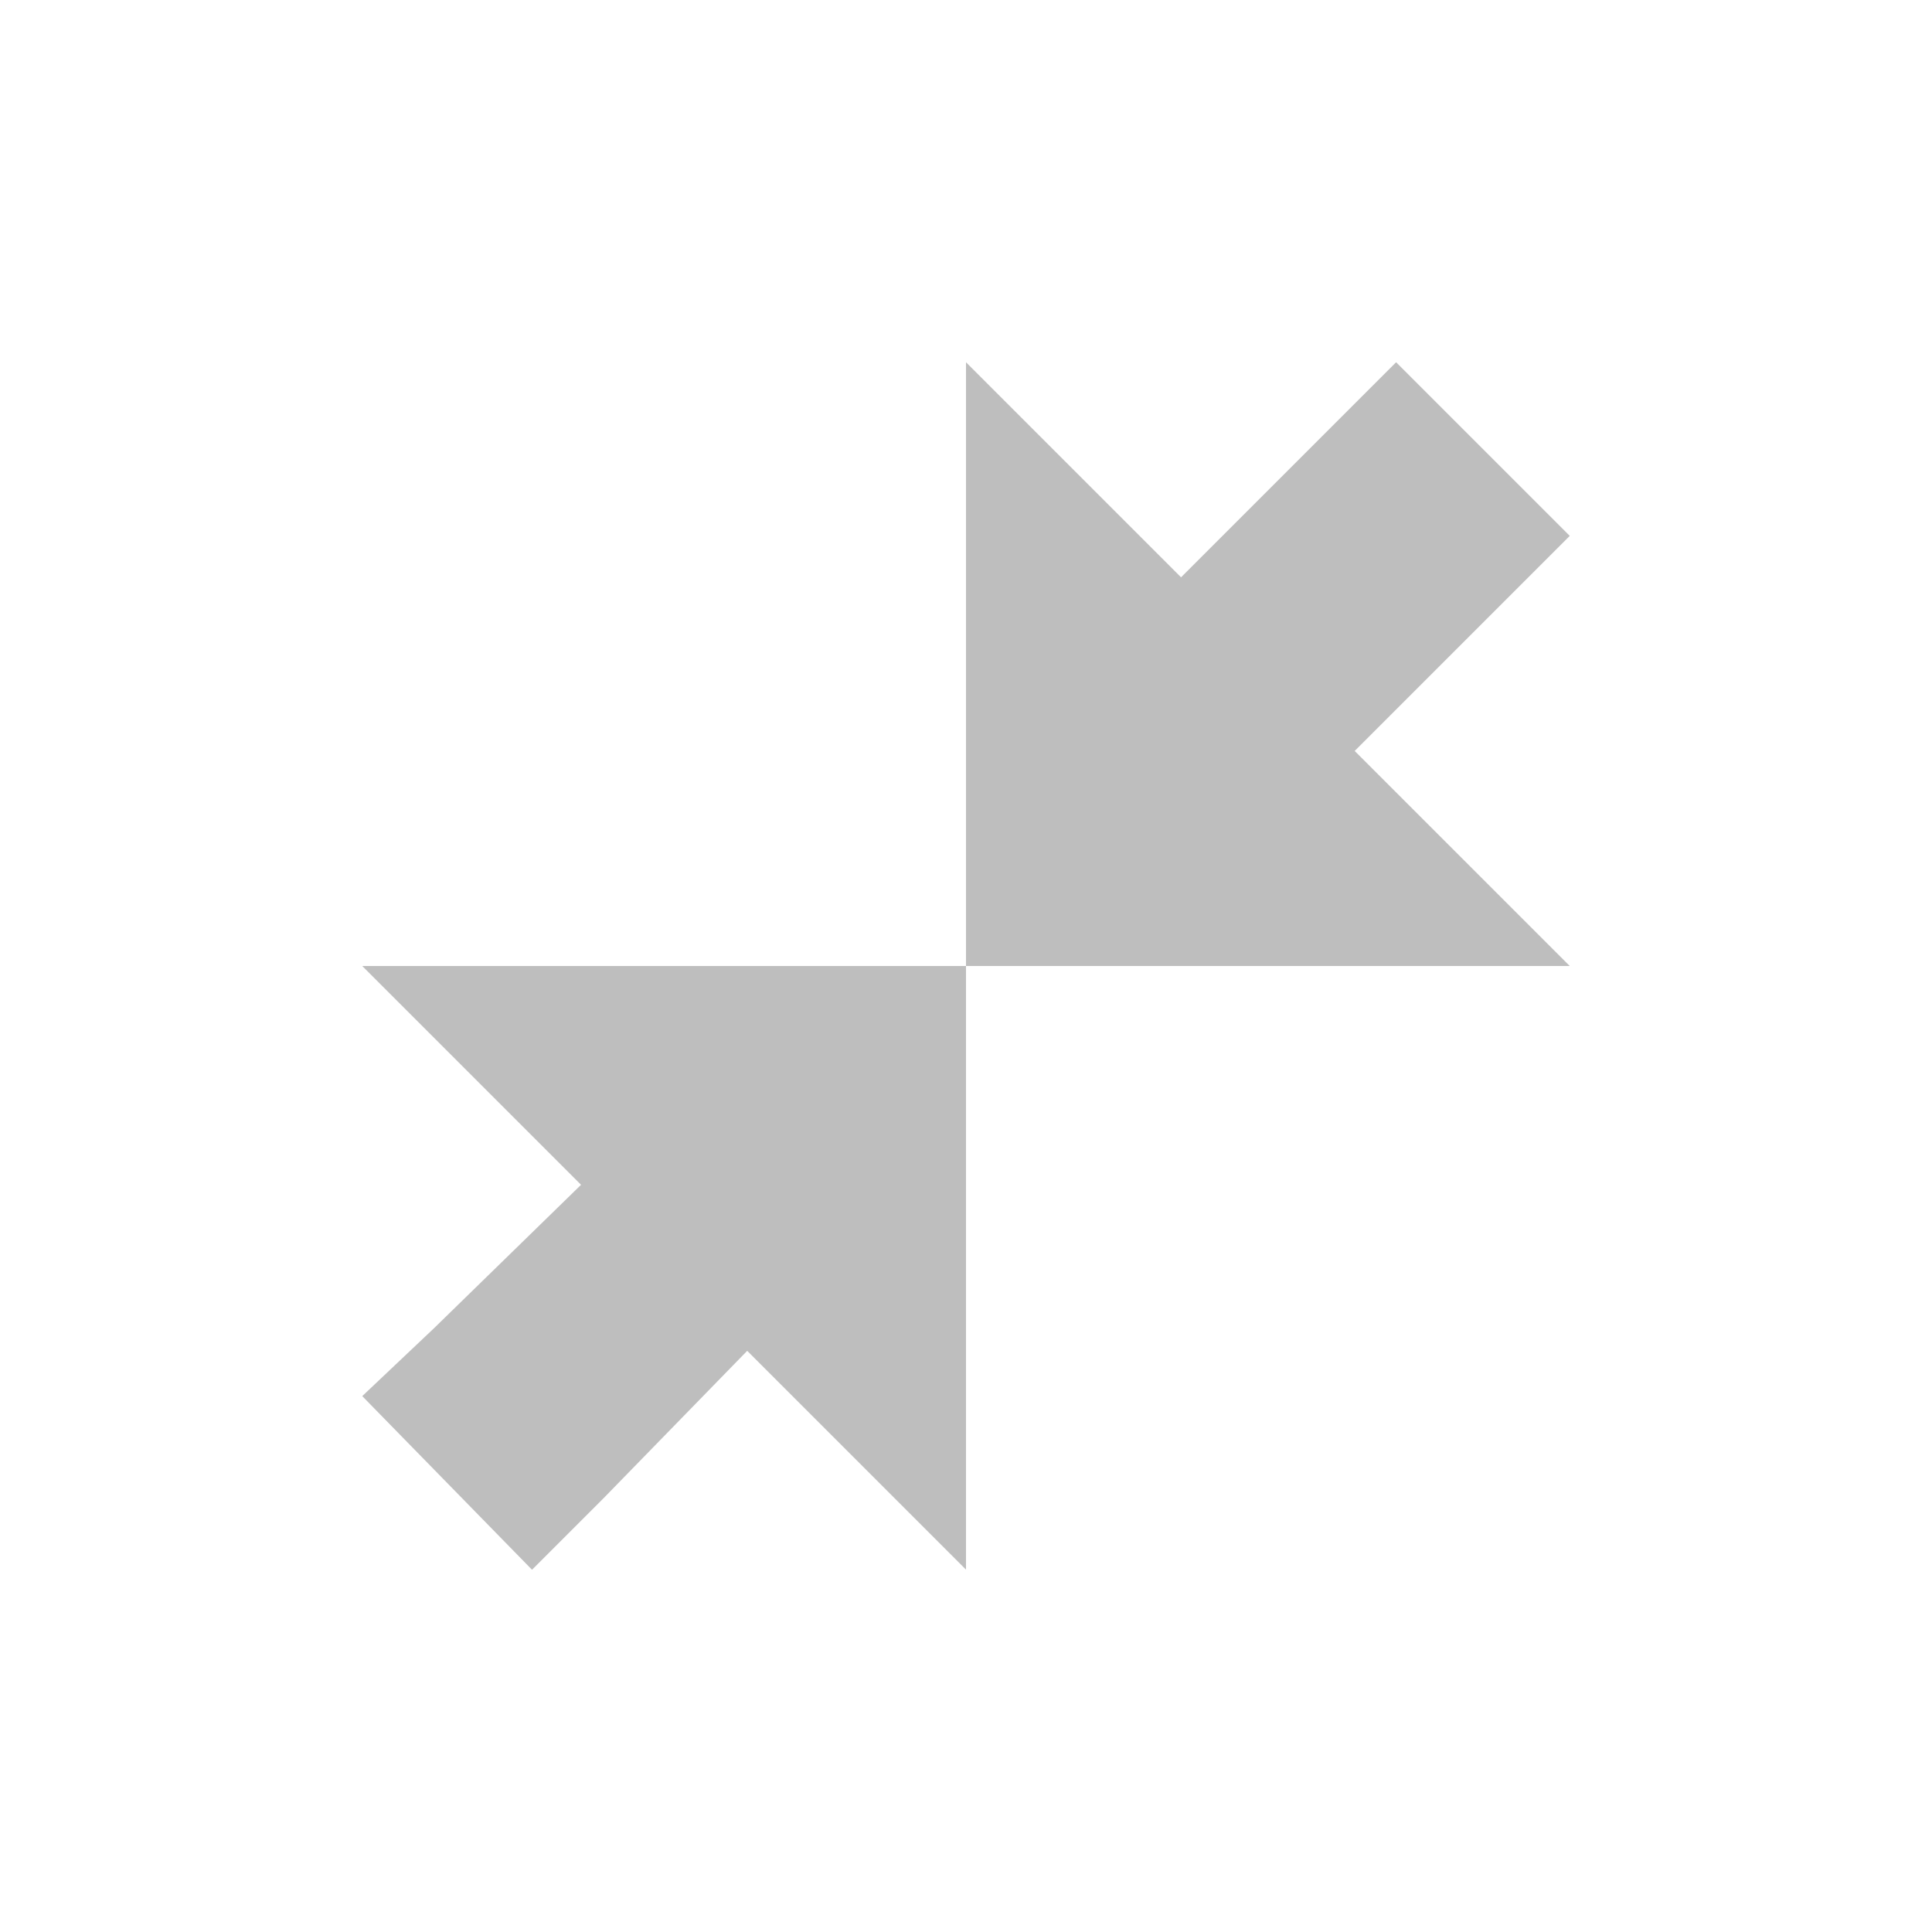
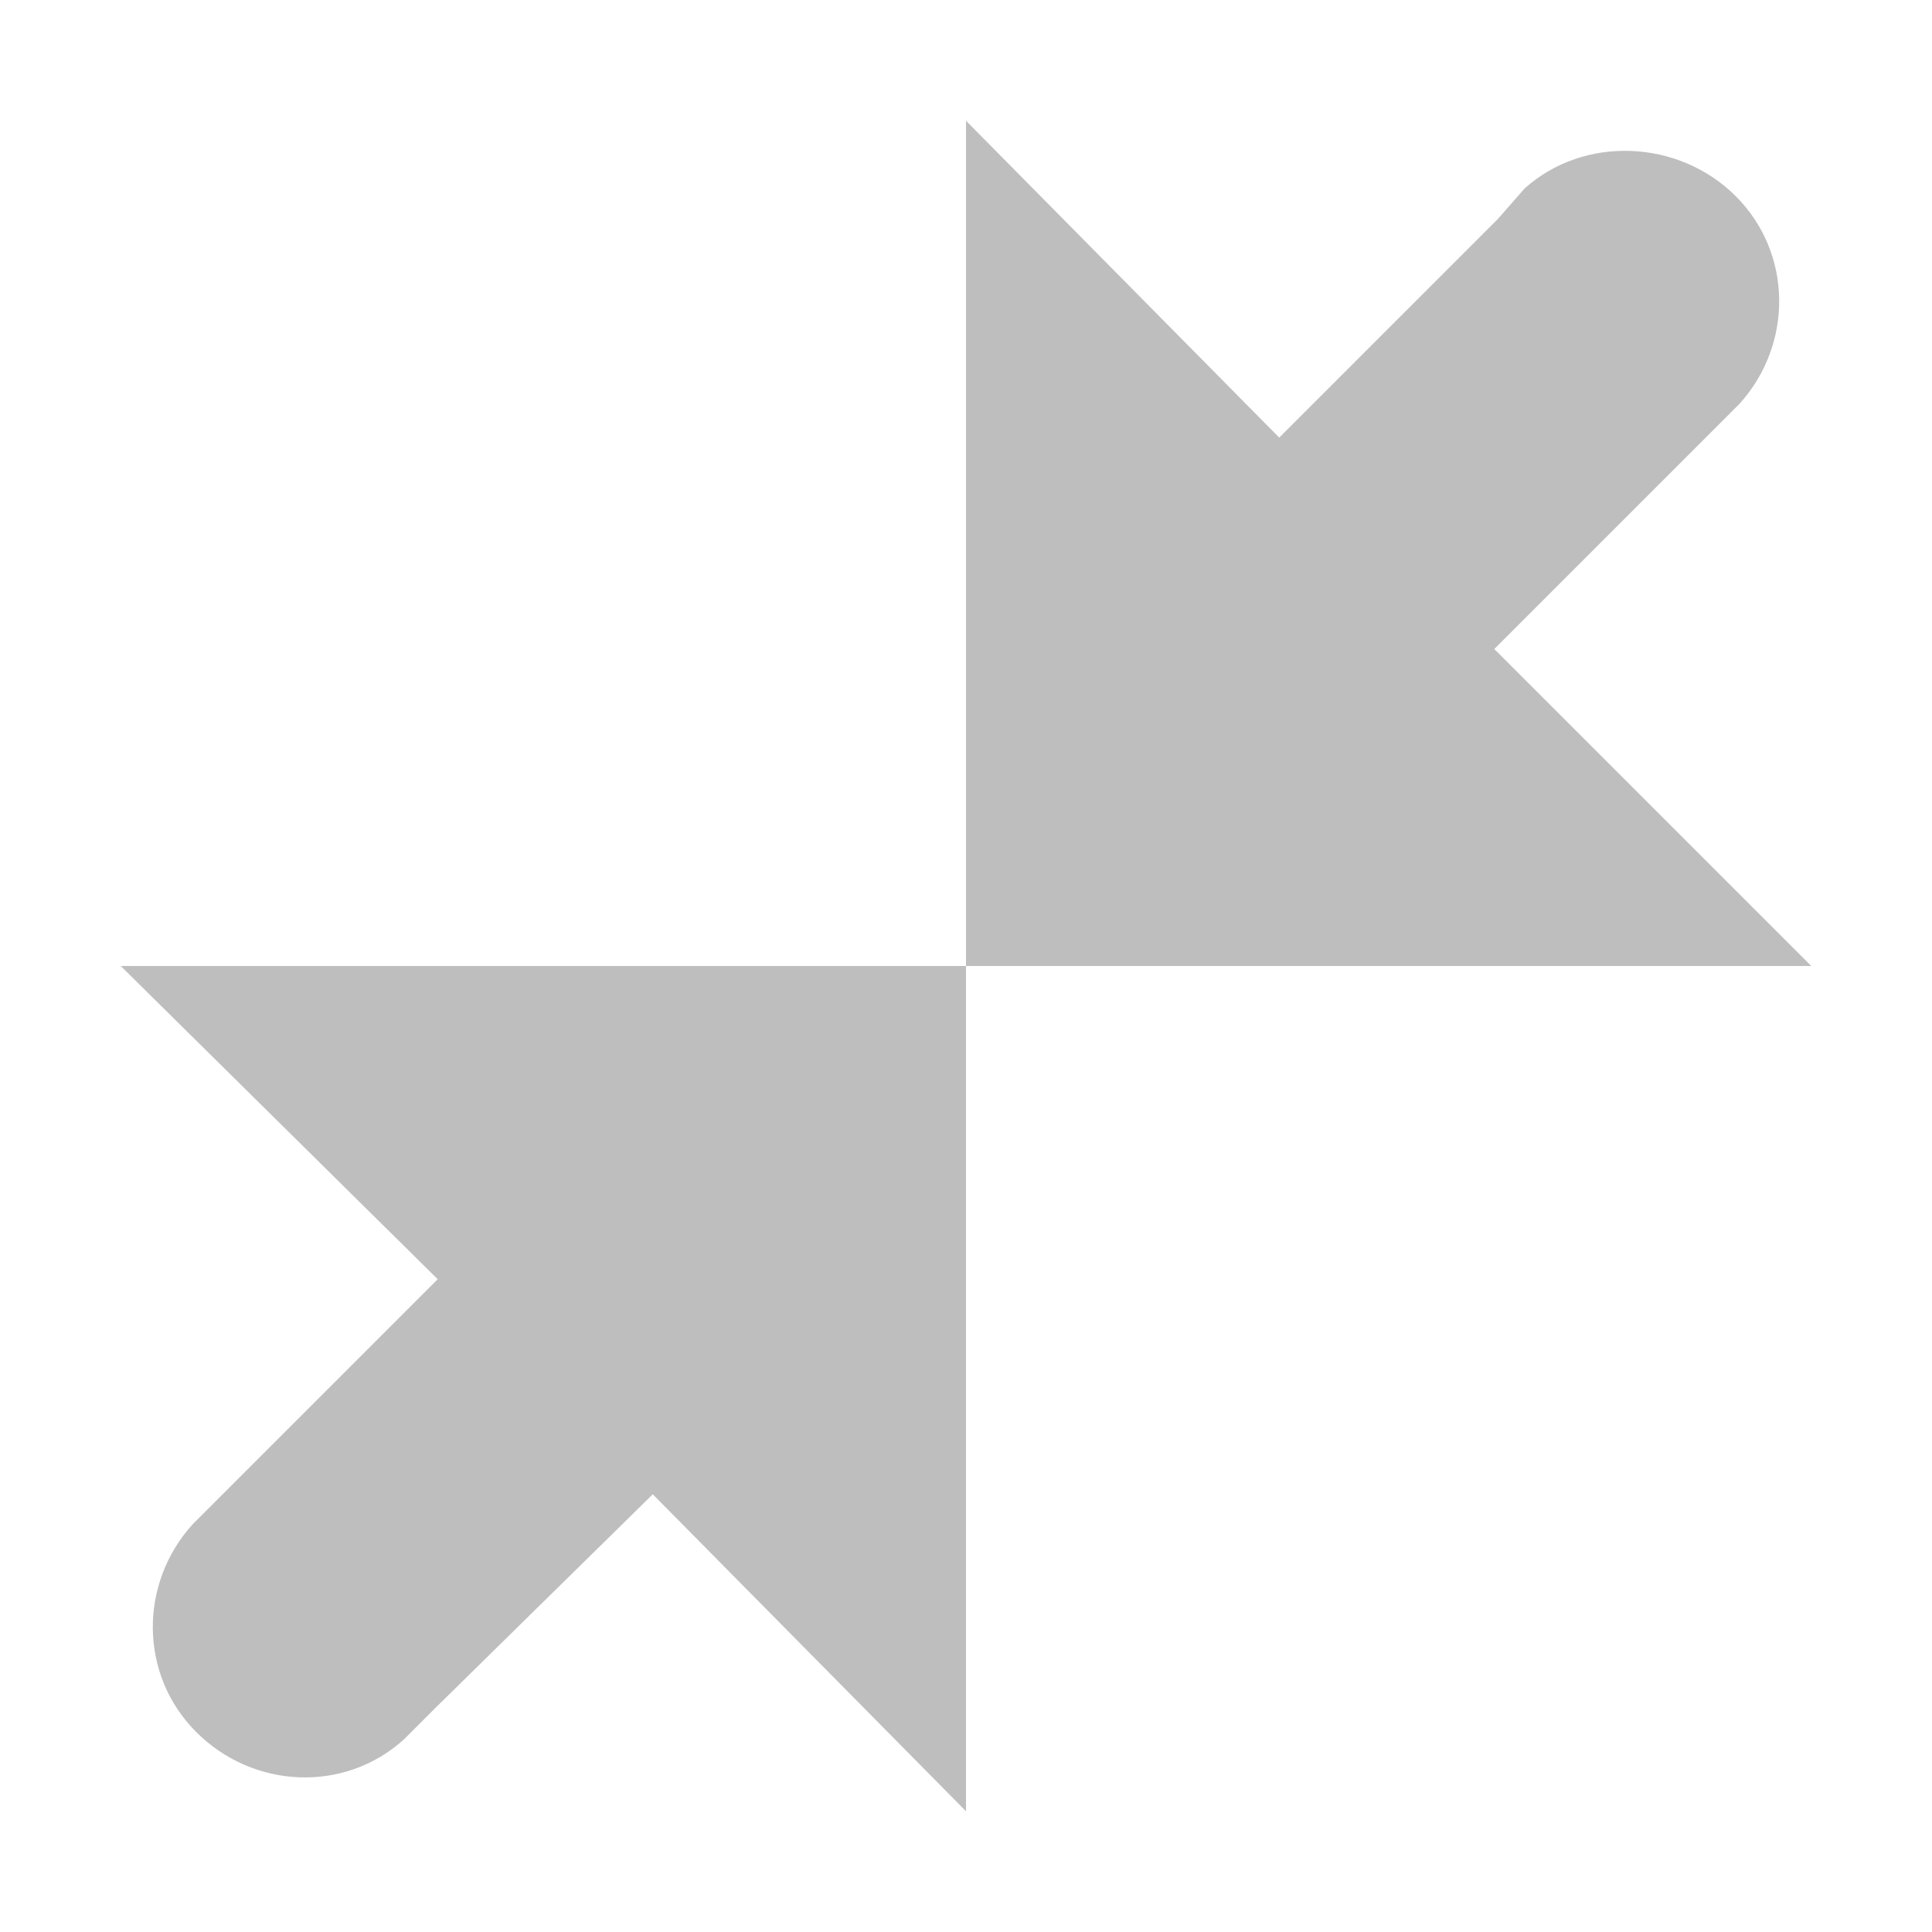
- <svg xmlns="http://www.w3.org/2000/svg" version="1.1" width="16" height="16" id="svg7384">
-   <defs id="defs11" />
-   <path id="path2394-2" style="opacity:1;color:#bebebe;fill:#bebebe;fill-opacity:1;fill-rule:nonzero;stroke:none;stroke-width:1;marker:none;visibility:visible;display:inline;overflow:visible;enable-background:accumulate" d="m 8,13 0,-5 L 3,8 4.812,9.812 3.594,11 3,11.562 4.406,13 l 0.594,-0.594 1.188,-1.219 1.812,1.812 z M 13,8 11.219,6.219 l 1.5,-1.5 L 13,4.438 11.562,3 11.281,3.281 9.781,4.781 8,3 l 0,5 L 13,8 z" />
+ <svg xmlns="http://www.w3.org/2000/svg" version="1.1" width="16" height="16" id="svg3808">
+   <defs id="defs3810" />
+   <g id="layer1">
+     <path d="m 1,8 2.625,2.594 -2,2 C 1.61,12.609 1.608,12.609 1.594,12.625 1.15,13.116 1.152,13.871 1.625,14.344 c 0.473,0.473 1.228,0.506 1.719,0.062 l 0.25,-0.25 L 5.406,12.375 8,15 8,8 z" id="path3872" style="color:#bebebe;fill:#bebebe;fill-opacity:1;fill-rule:nonzero;stroke:none;stroke-width:1;marker:none;visibility:visible;display:inline;overflow:visible;enable-background:accumulate" />
+     <path d="m 8,1 0,7 7,0 -2.625,-2.625 2,-2 C 14.39,3.36 14.392,3.359 14.406,3.344 14.85,2.853 14.848,2.098 14.375,1.625 13.902,1.152 13.116,1.119 12.625,1.562 l -0.219,0.25 -1.812,1.812 z" id="path3288-51-5" style="color:#bebebe;fill:#bebebe;fill-opacity:1;fill-rule:nonzero;stroke:none;stroke-width:1;marker:none;visibility:visible;display:inline;overflow:visible;enable-background:accumulate" />
+   </g>
</svg>
